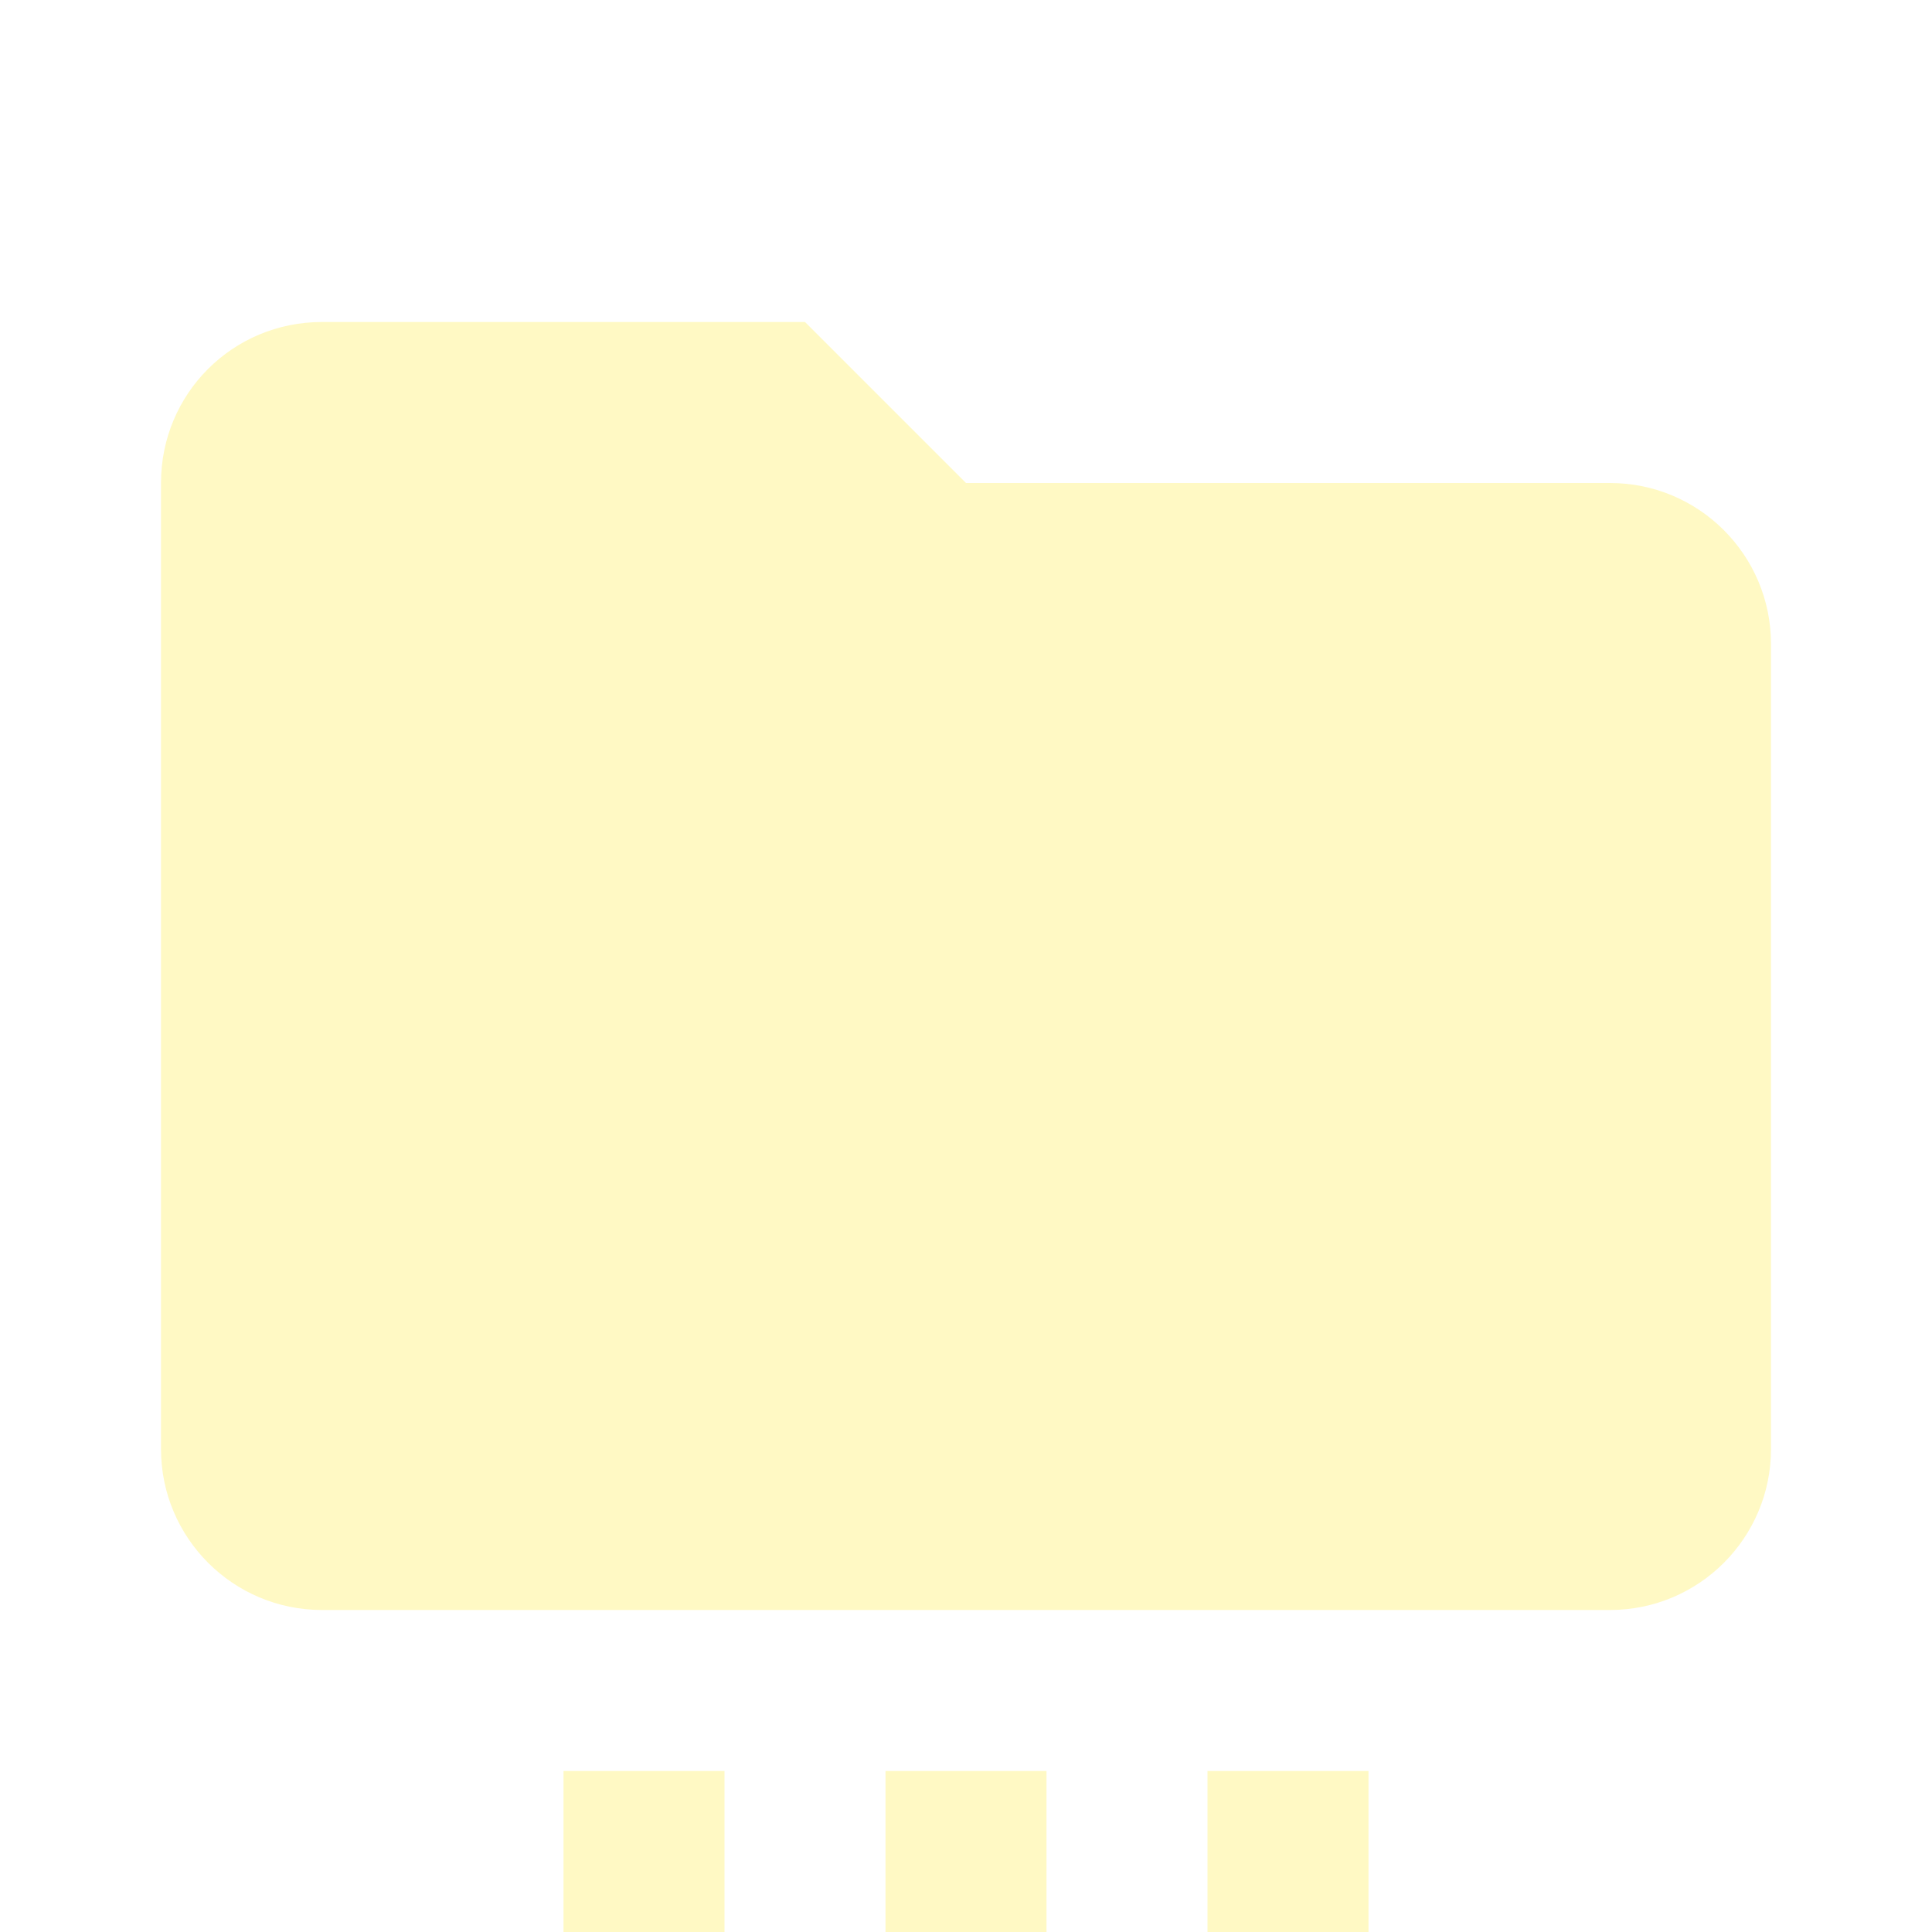
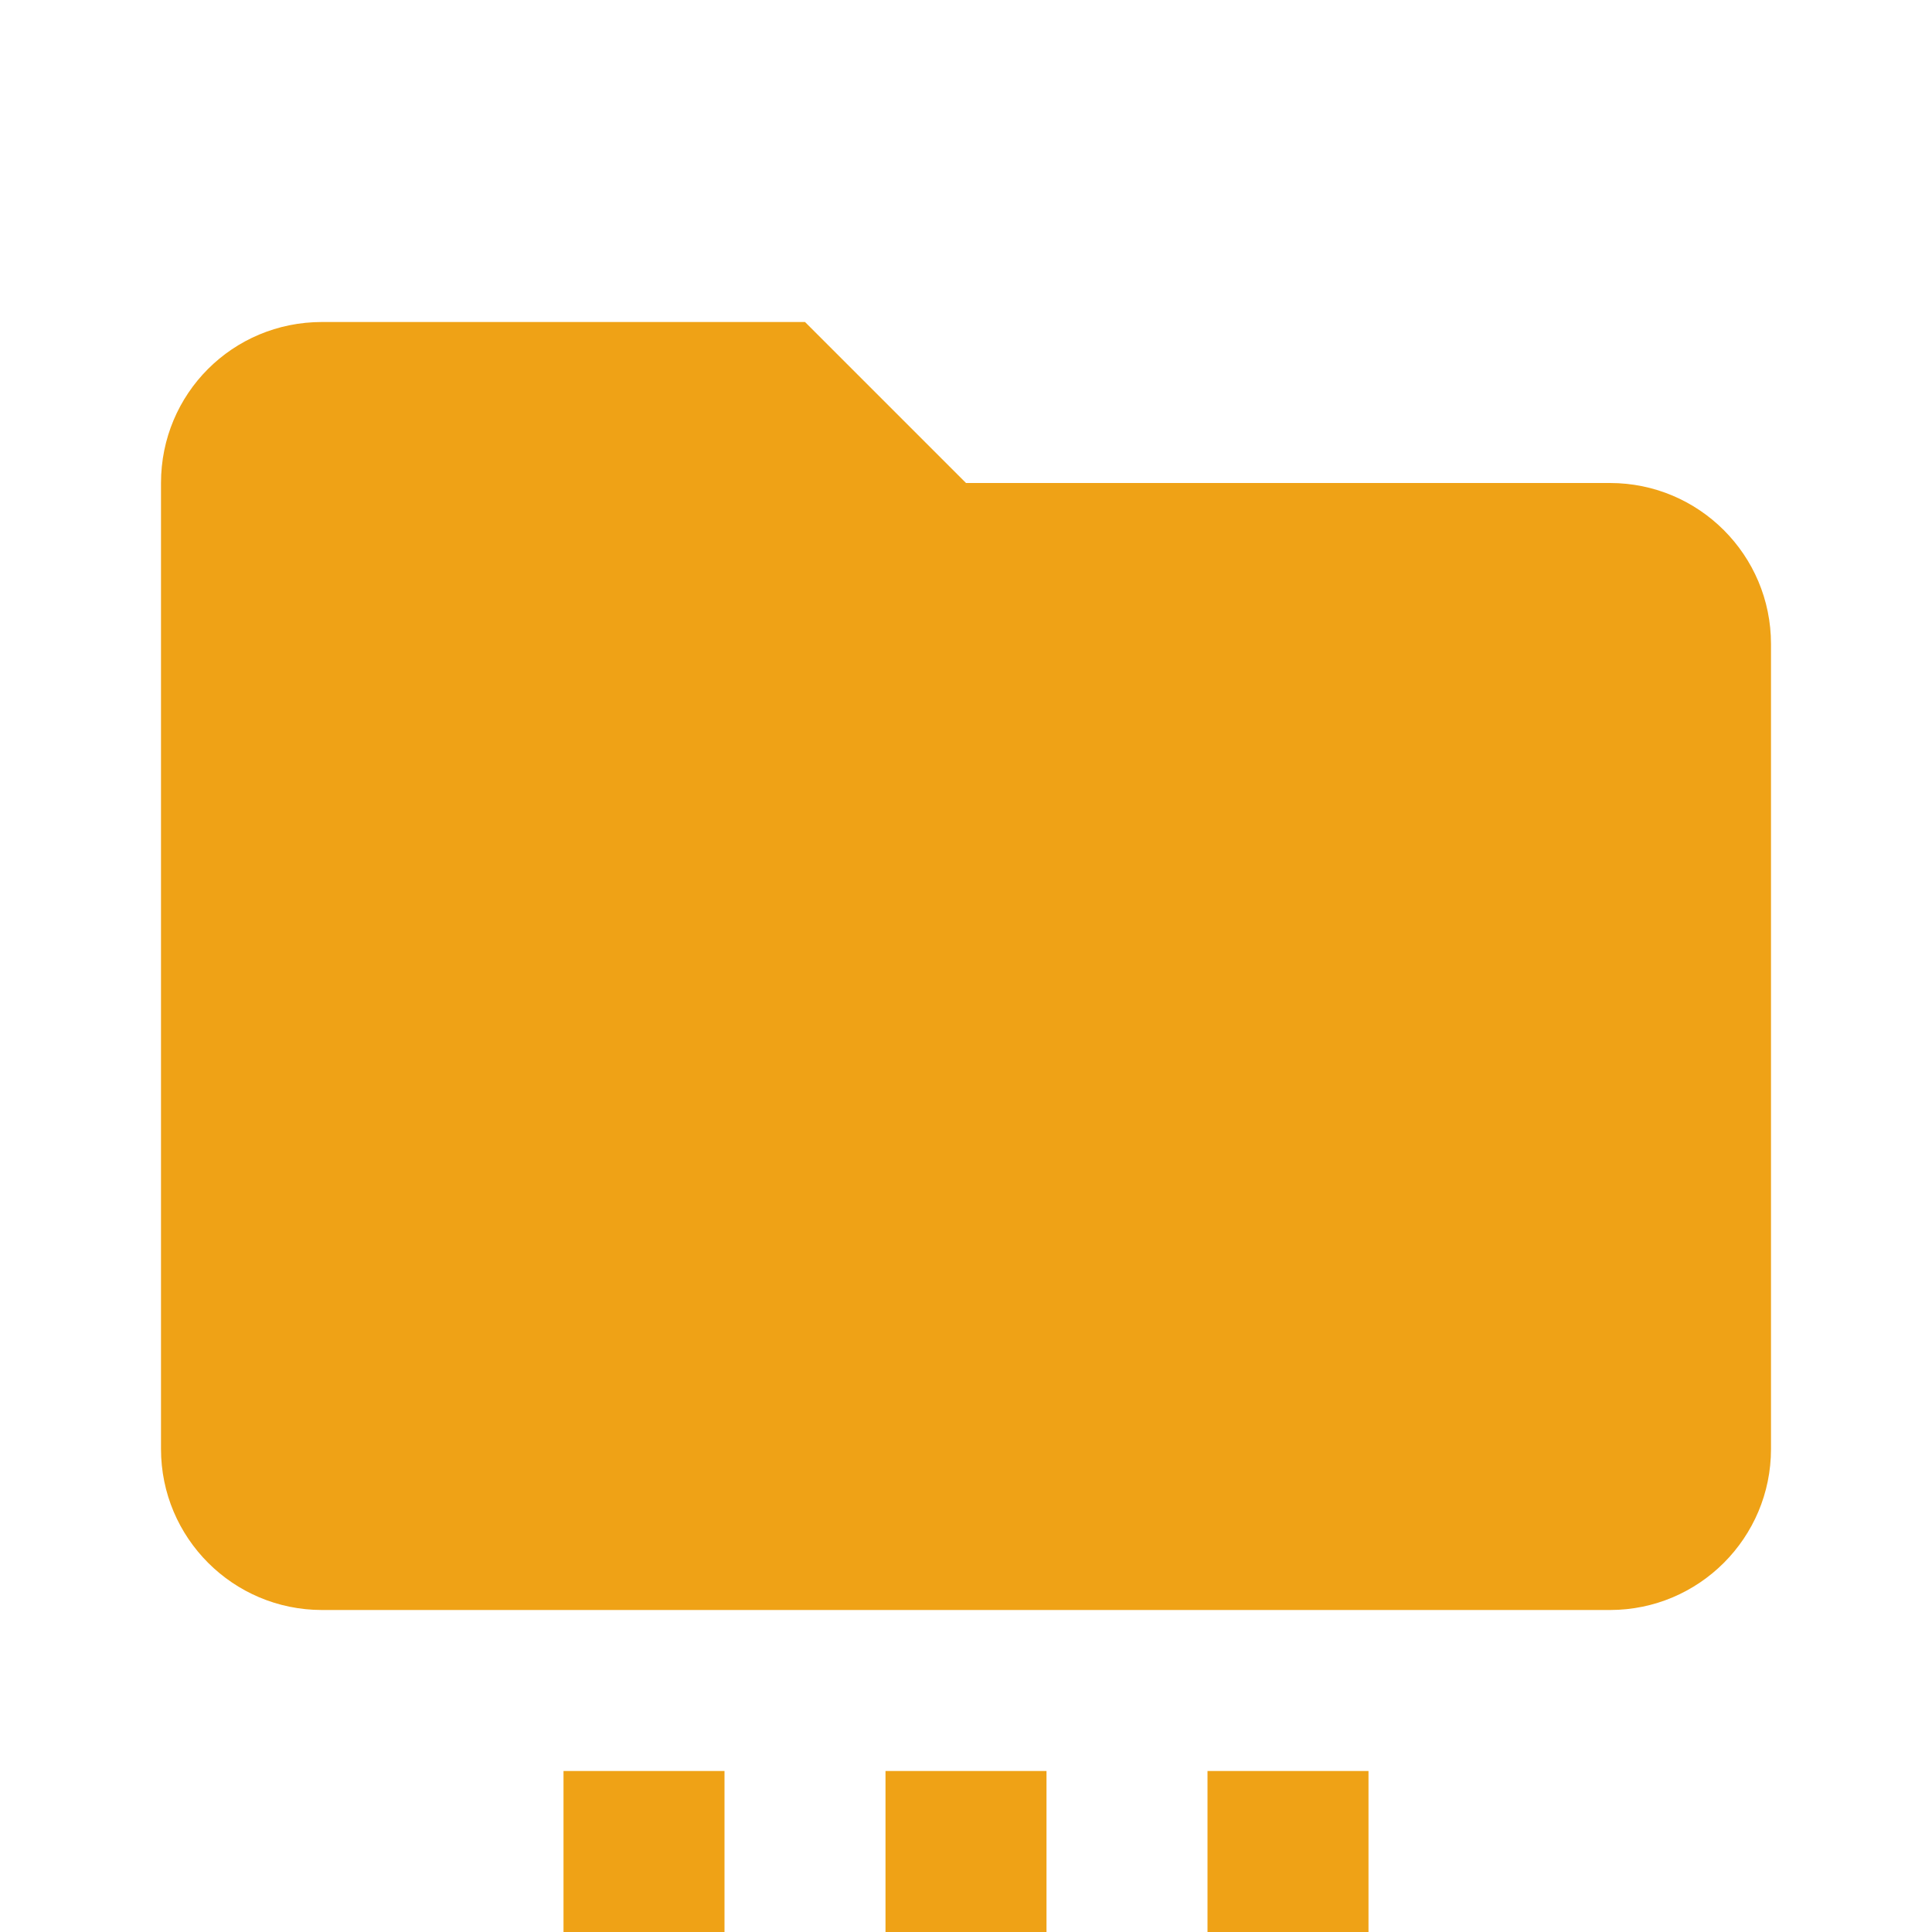
<svg xmlns="http://www.w3.org/2000/svg" aria-hidden="true" role="img" class="iconify iconify--mdi" width="32" height="32" preserveAspectRatio="xMidYMid meet" viewBox="0 0 24 24">
-   <path d="M4 4c-1.11 0-2 .89-2 2v12a2 2 0 0 0 2 2h16a2 2 0 0 0 2-2V8a2 2 0 0 0-2-2h-8l-2-2H4m3 18v2h2v-2H7m4 0v2h2v-2h-2m4 0v2h2v-2h-2z" fill="#fff9c4" />
+   <path d="M4 4c-1.11 0-2 .89-2 2v12a2 2 0 0 0 2 2h16a2 2 0 0 0 2-2V8a2 2 0 0 0-2-2h-8l-2-2H4m3 18v2h2v-2H7m4 0v2h2v-2h-2m4 0v2h2v-2h-2z" fill="#efa216" />
</svg>
